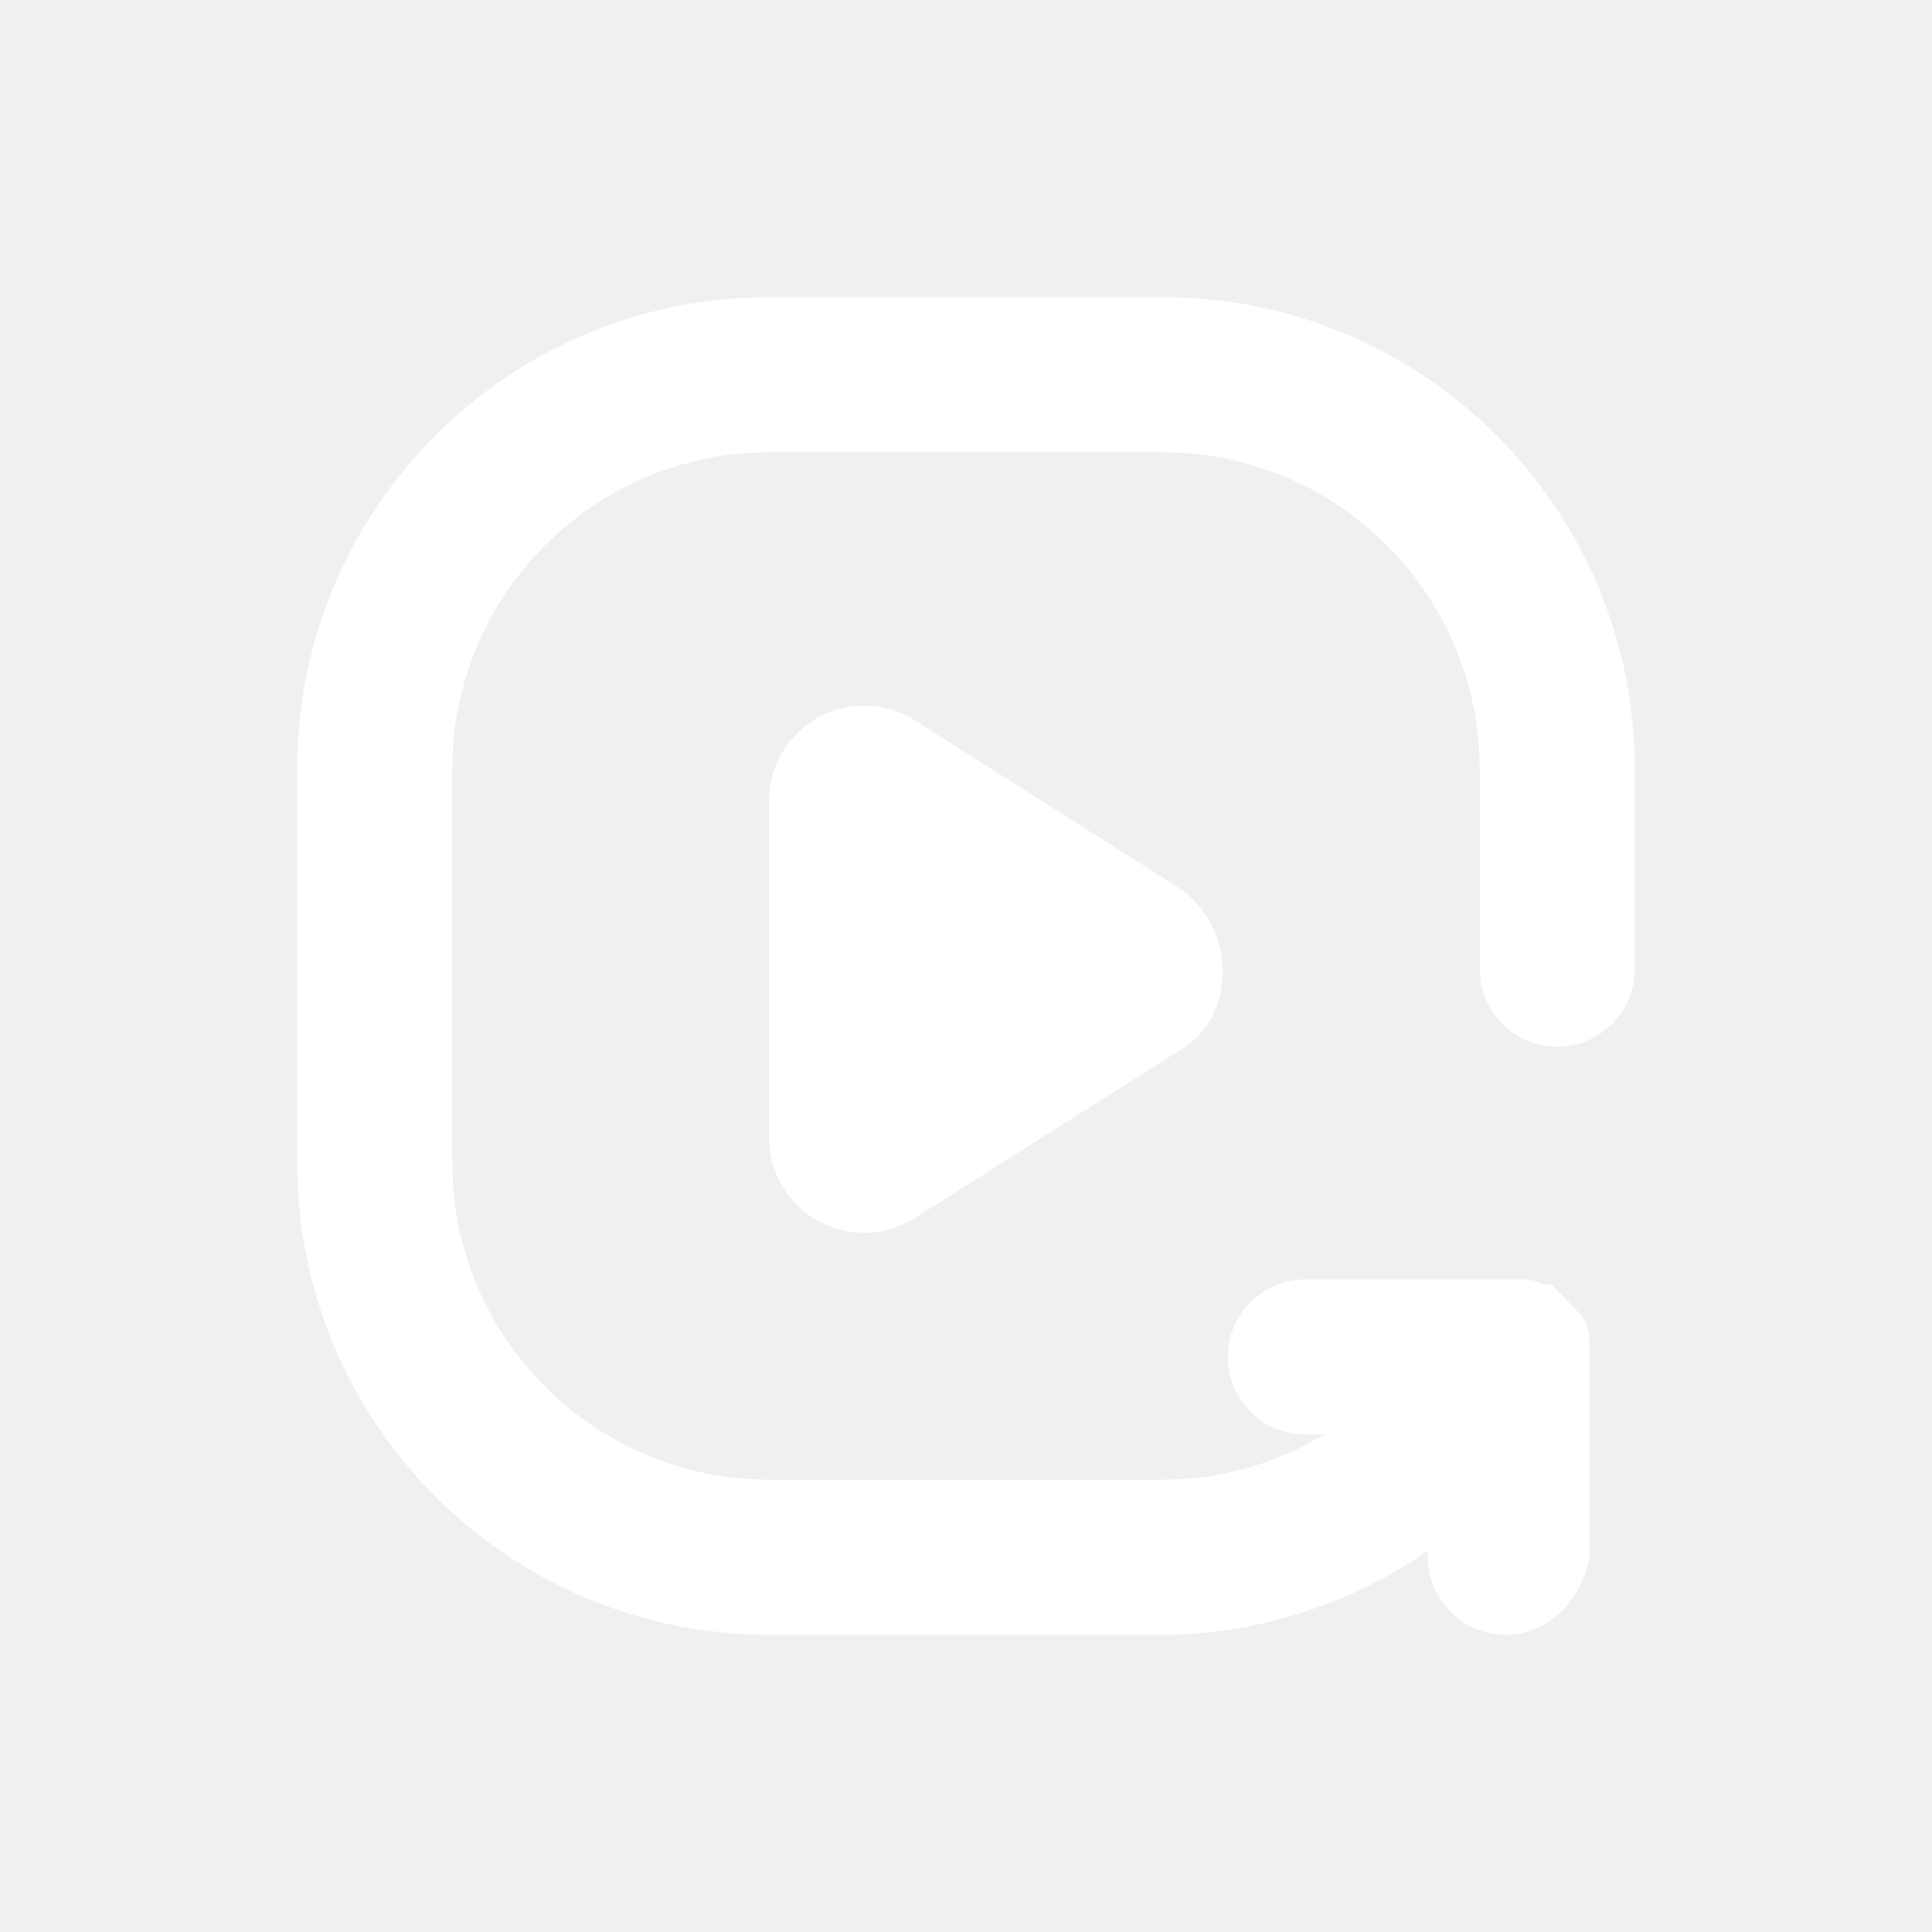
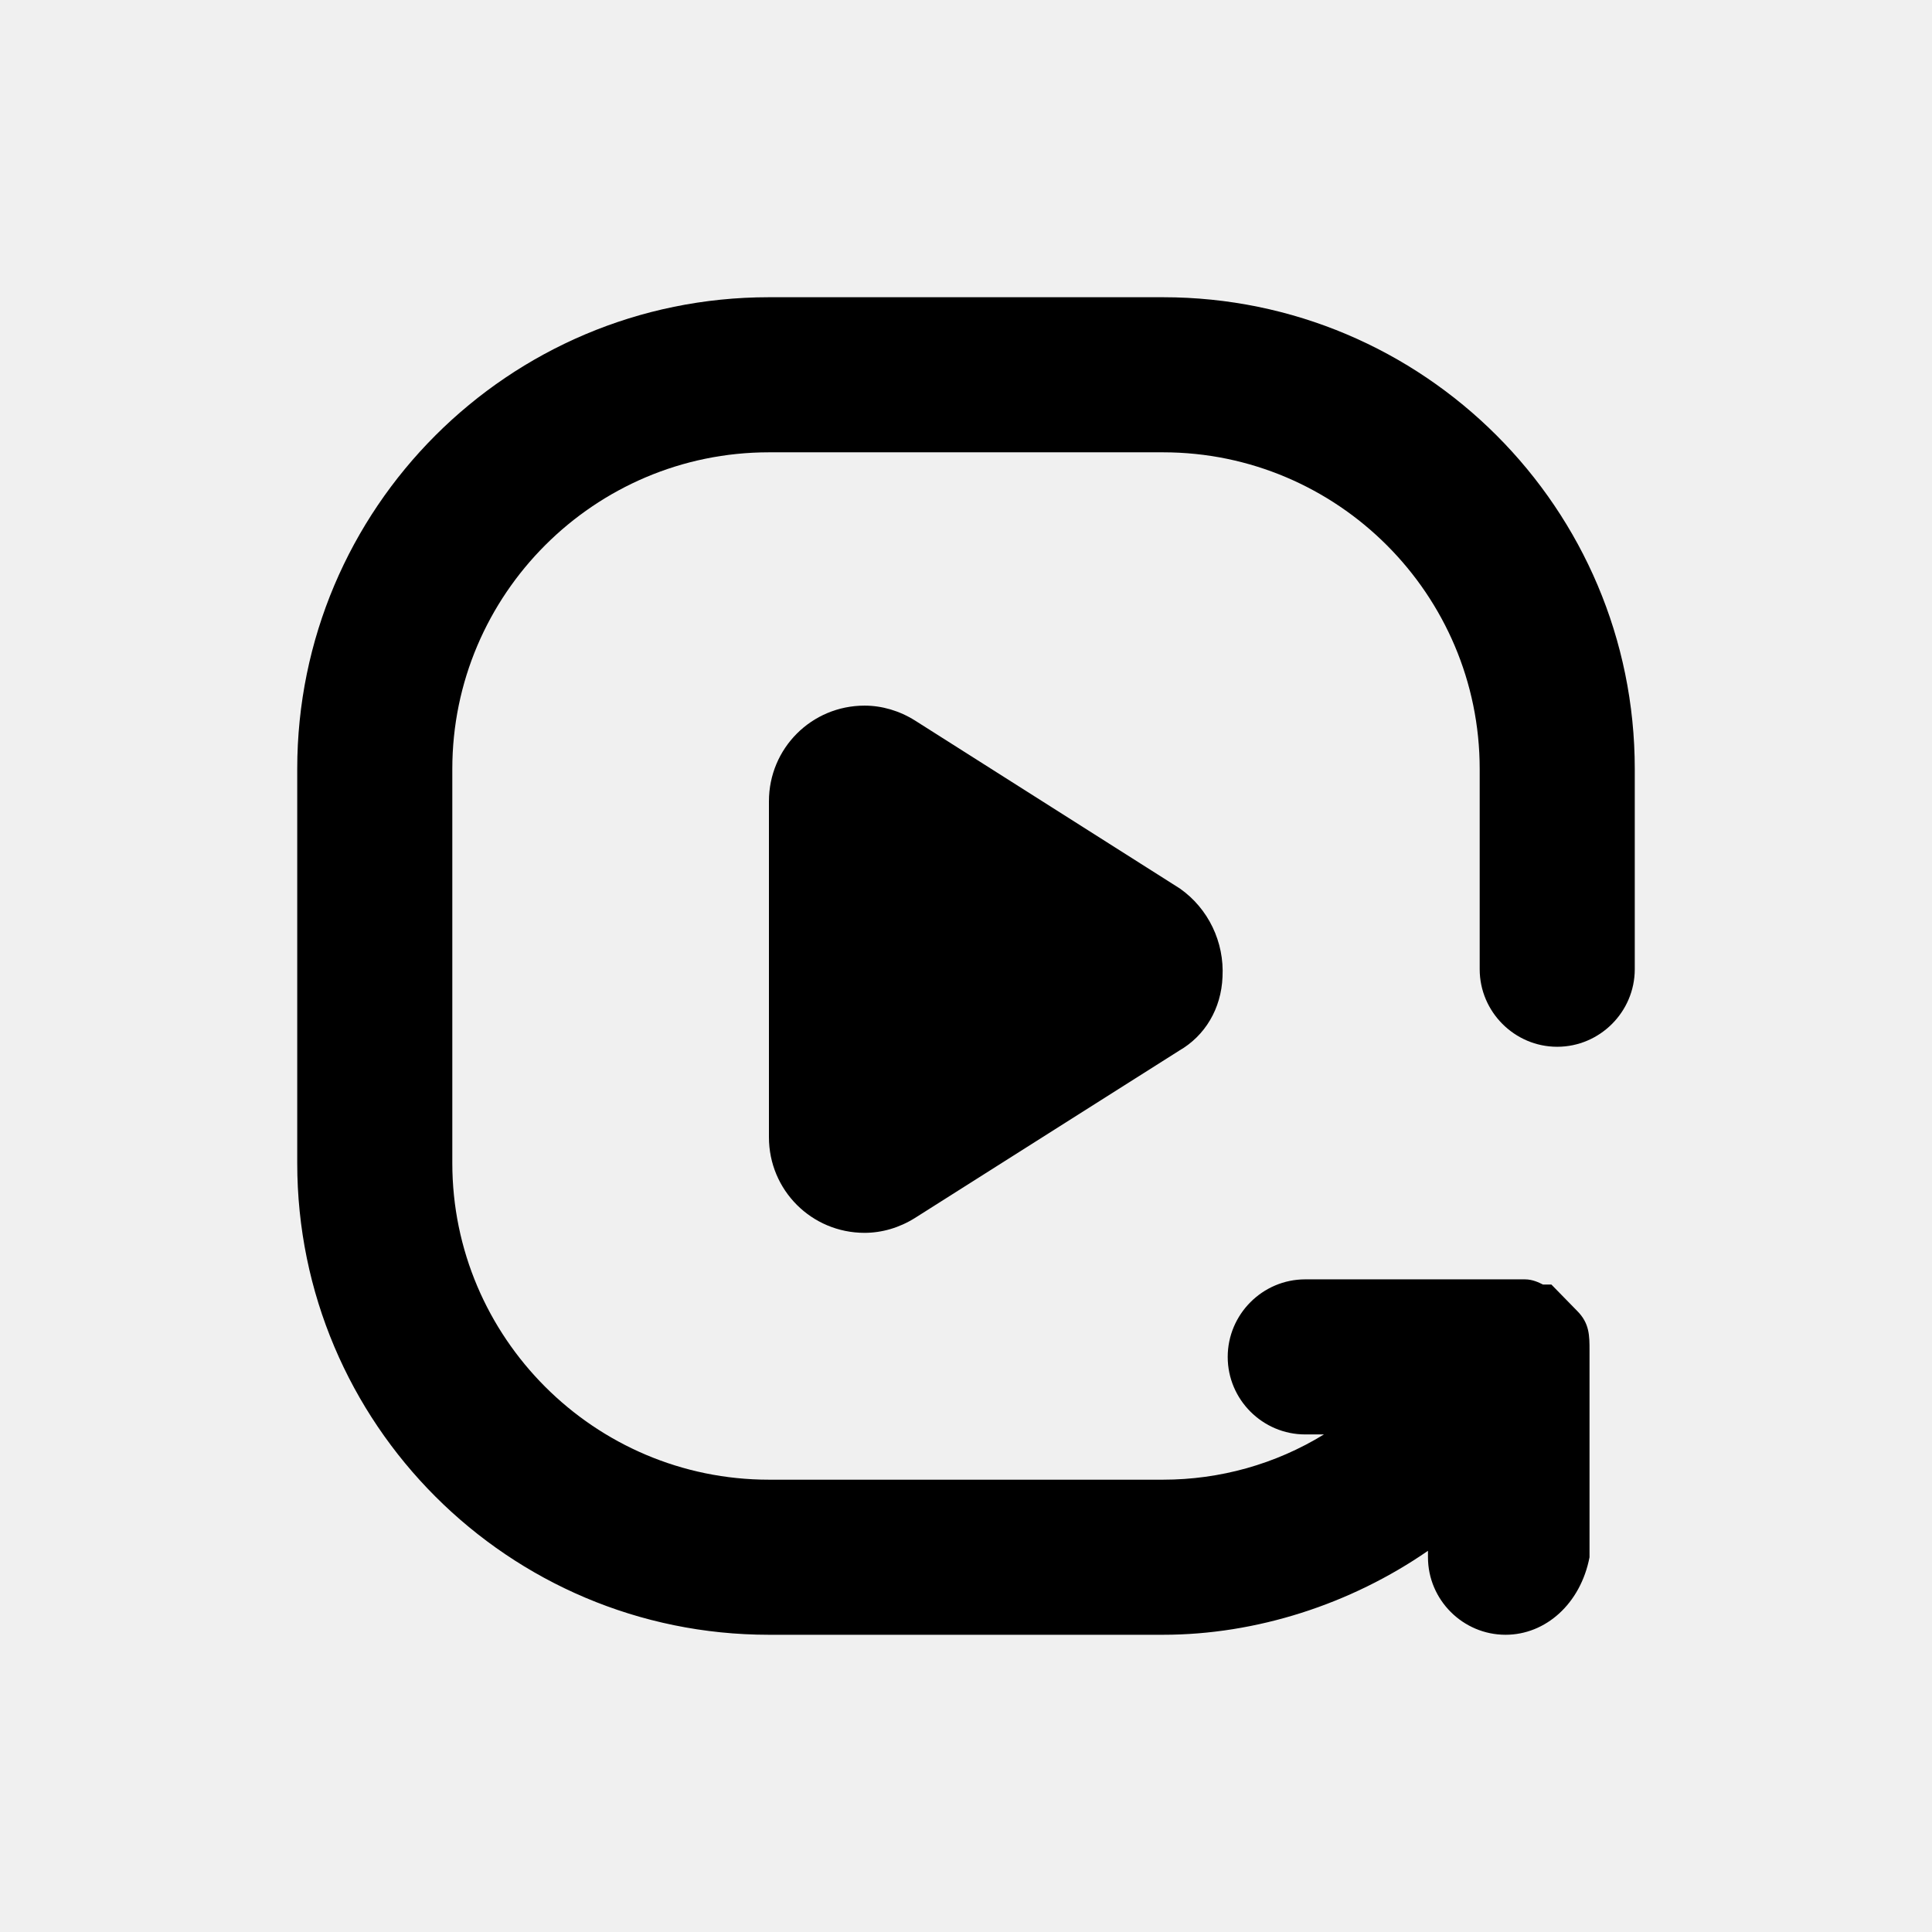
<svg xmlns="http://www.w3.org/2000/svg" width="26" height="26" viewBox="0 0 26 26" fill="none">
-   <path d="M22 10.348V13.043C22 13.617 21.53 14.087 20.956 14.087C20.383 14.087 19.913 13.617 19.913 13.043V10.348C19.913 8 18 6.087 15.652 6.087H10.348C8 6.087 6.087 8 6.087 10.348V15.652C6.087 18 8 19.913 10.348 19.913H15.652C16.417 19.913 17.165 19.704 17.817 19.304H17.565C16.991 19.304 16.522 18.835 16.522 18.261C16.522 17.687 16.991 17.217 17.565 17.217H20.522C20.626 17.217 20.713 17.261 20.765 17.287H20.878L21.226 17.643C21.391 17.809 21.391 17.974 21.391 18.174V20.957C21.27 21.583 20.8 22 20.261 22C19.687 22 19.217 21.53 19.217 20.957V20.87C18.174 21.591 16.904 22 15.652 22H10.348C6.843 22 4 19.157 4 15.652V10.348C4 6.843 6.843 4 10.348 4H15.652C19.157 4 22 6.843 22 10.348Z" fill="white" />
-   <path d="M16.452 13.148C16.435 13.574 16.217 13.939 15.869 14.139L12.313 16.391C12.104 16.522 11.869 16.591 11.635 16.591C10.922 16.591 10.348 16.017 10.348 15.304V10.783C10.348 10.07 10.922 9.496 11.635 9.496C11.869 9.496 12.104 9.565 12.313 9.696L15.878 11.957C16.261 12.226 16.478 12.678 16.452 13.148Z" fill="white" />
+   <path d="M22 10.348V13.043C22 13.617 21.53 14.087 20.956 14.087C20.383 14.087 19.913 13.617 19.913 13.043V10.348C19.913 8 18 6.087 15.652 6.087H10.348C8 6.087 6.087 8 6.087 10.348V15.652C6.087 18 8 19.913 10.348 19.913H15.652C16.417 19.913 17.165 19.704 17.817 19.304H17.565C16.991 19.304 16.522 18.835 16.522 18.261C16.522 17.687 16.991 17.217 17.565 17.217H20.522C20.626 17.217 20.713 17.261 20.765 17.287H20.878L21.226 17.643C21.391 17.809 21.391 17.974 21.391 18.174V20.957C21.27 21.583 20.8 22 20.261 22C19.687 22 19.217 21.53 19.217 20.957V20.87C18.174 21.591 16.904 22 15.652 22H10.348C6.843 22 4 19.157 4 15.652V10.348C4 6.843 6.843 4 10.348 4H15.652C19.157 4 22 6.843 22 10.348Z" fill="currentColor" />
+   <path d="M16.452 13.148C16.435 13.574 16.217 13.939 15.869 14.139L12.313 16.391C12.104 16.522 11.869 16.591 11.635 16.591C10.922 16.591 10.348 16.017 10.348 15.304V10.783C10.348 10.07 10.922 9.496 11.635 9.496C11.869 9.496 12.104 9.565 12.313 9.696L15.878 11.957C16.261 12.226 16.478 12.678 16.452 13.148Z" fill="currentColor" />
</svg>
